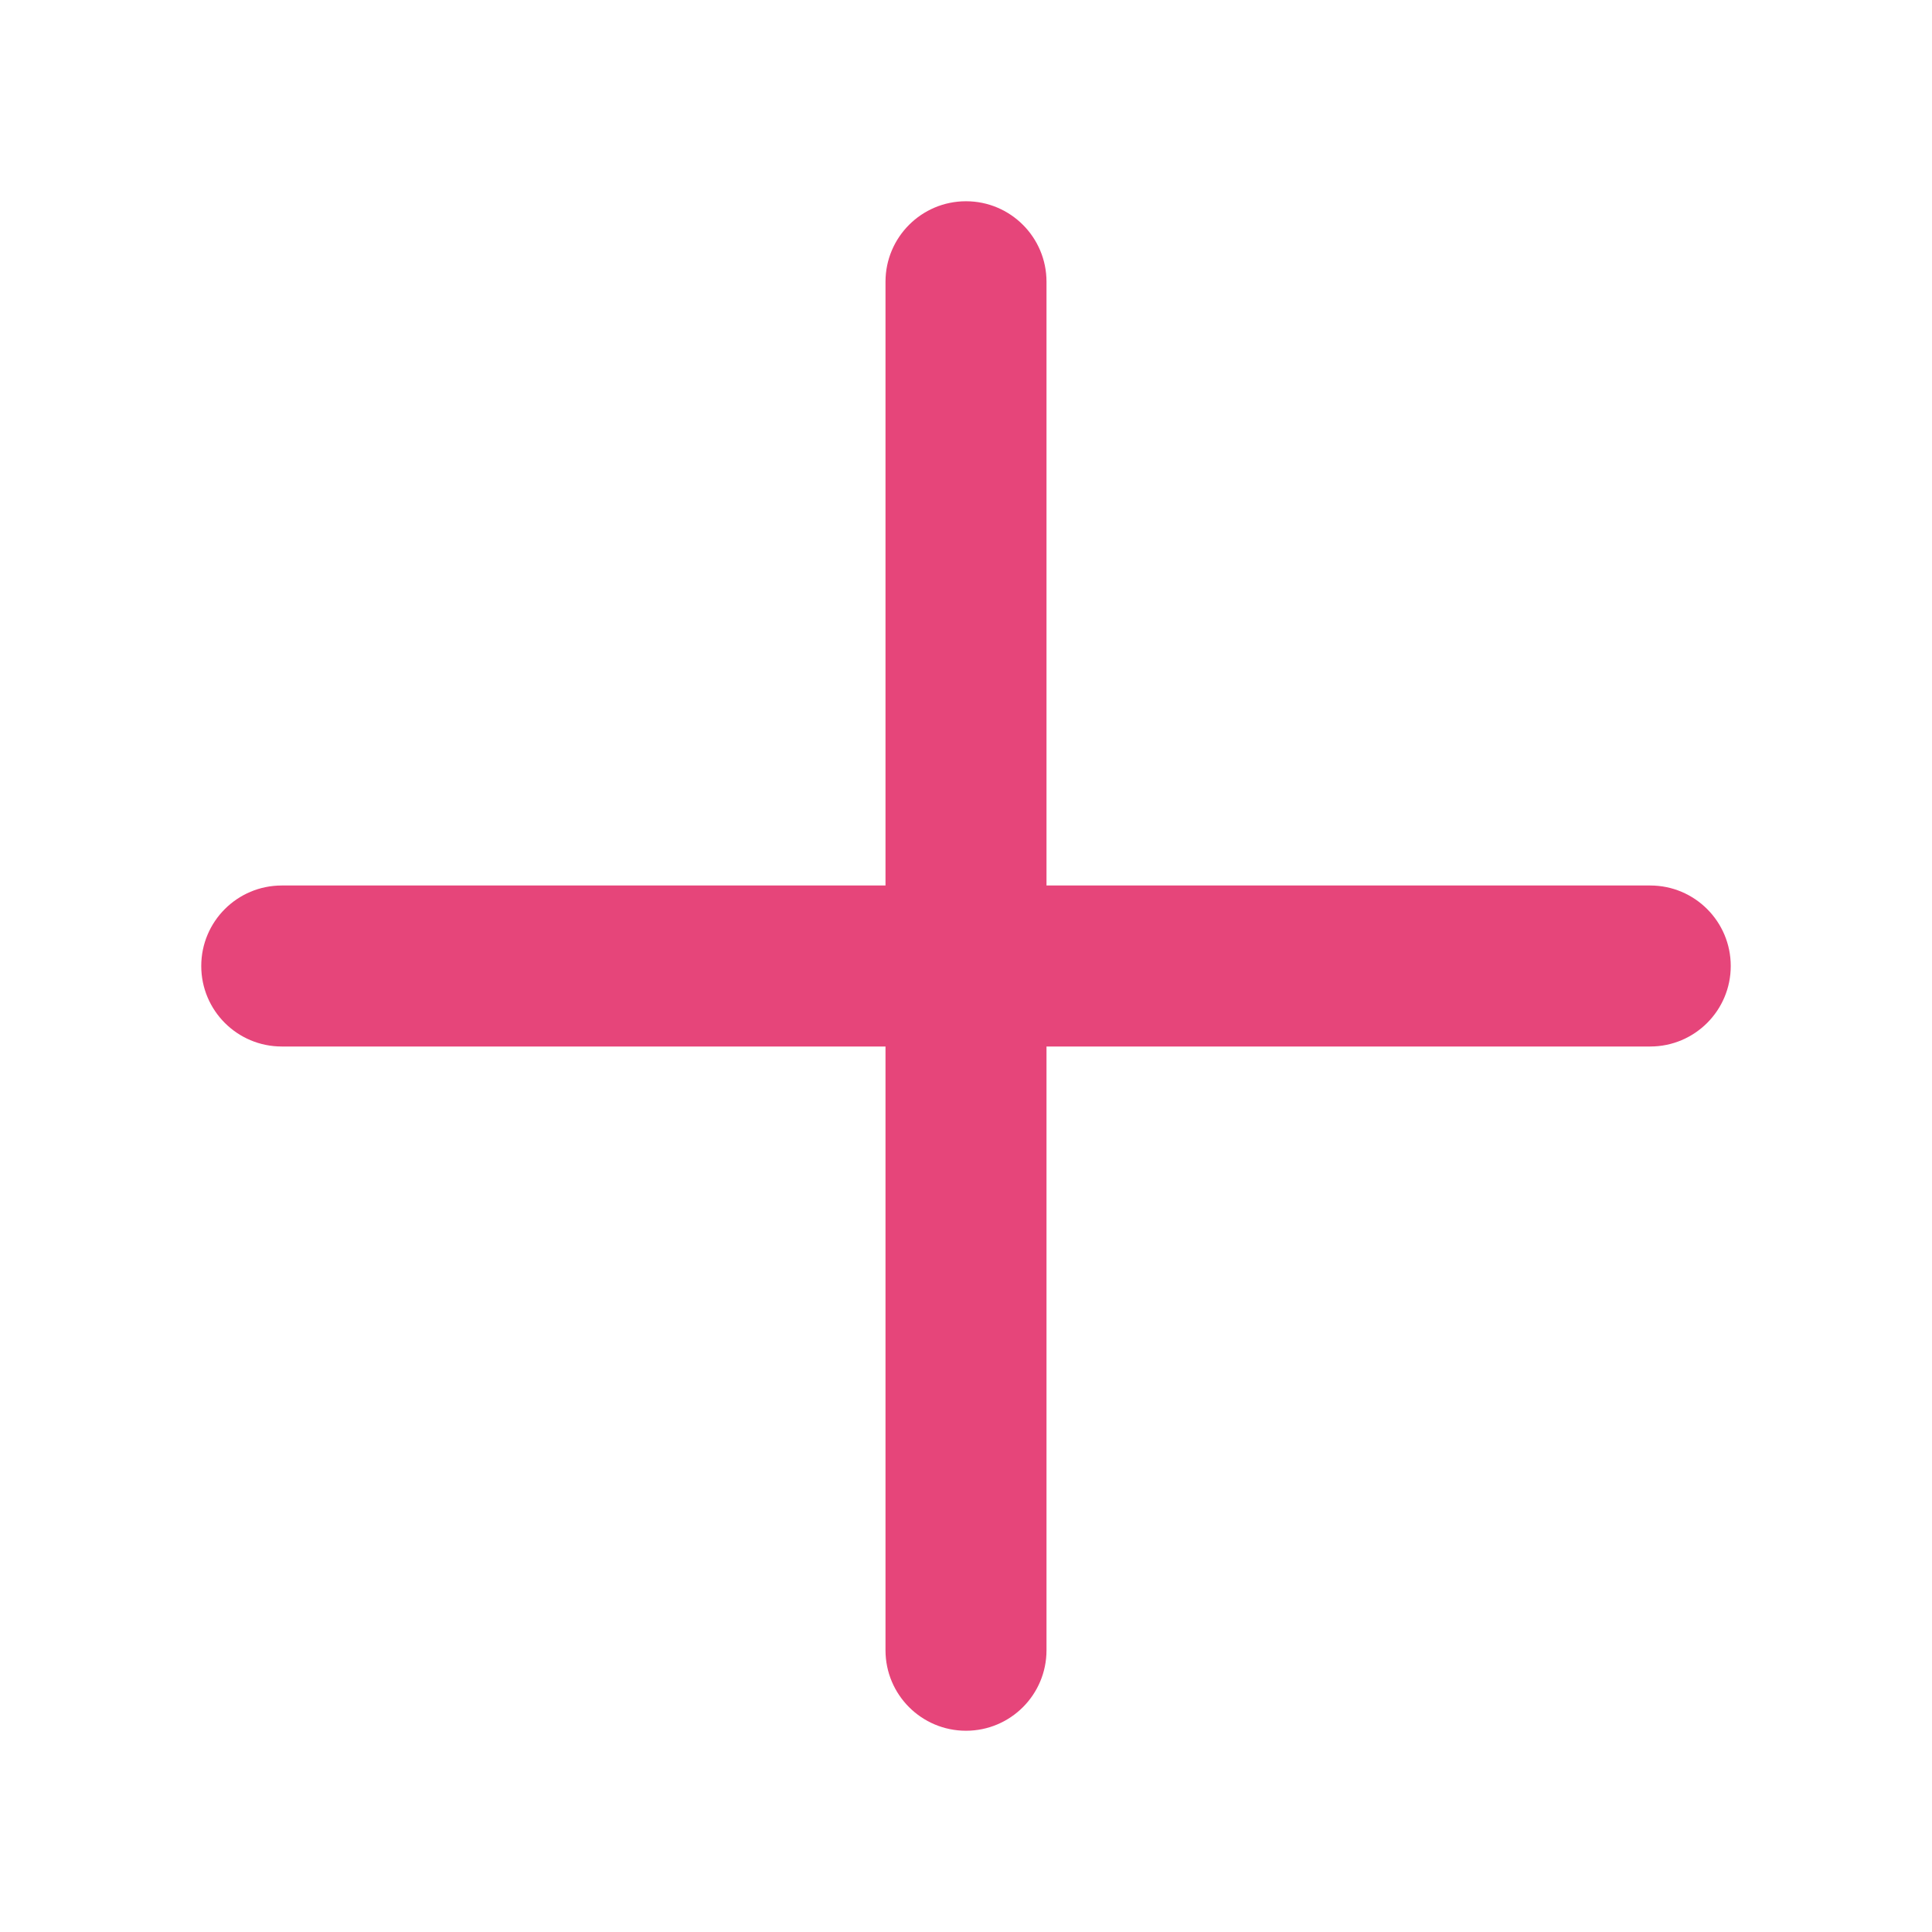
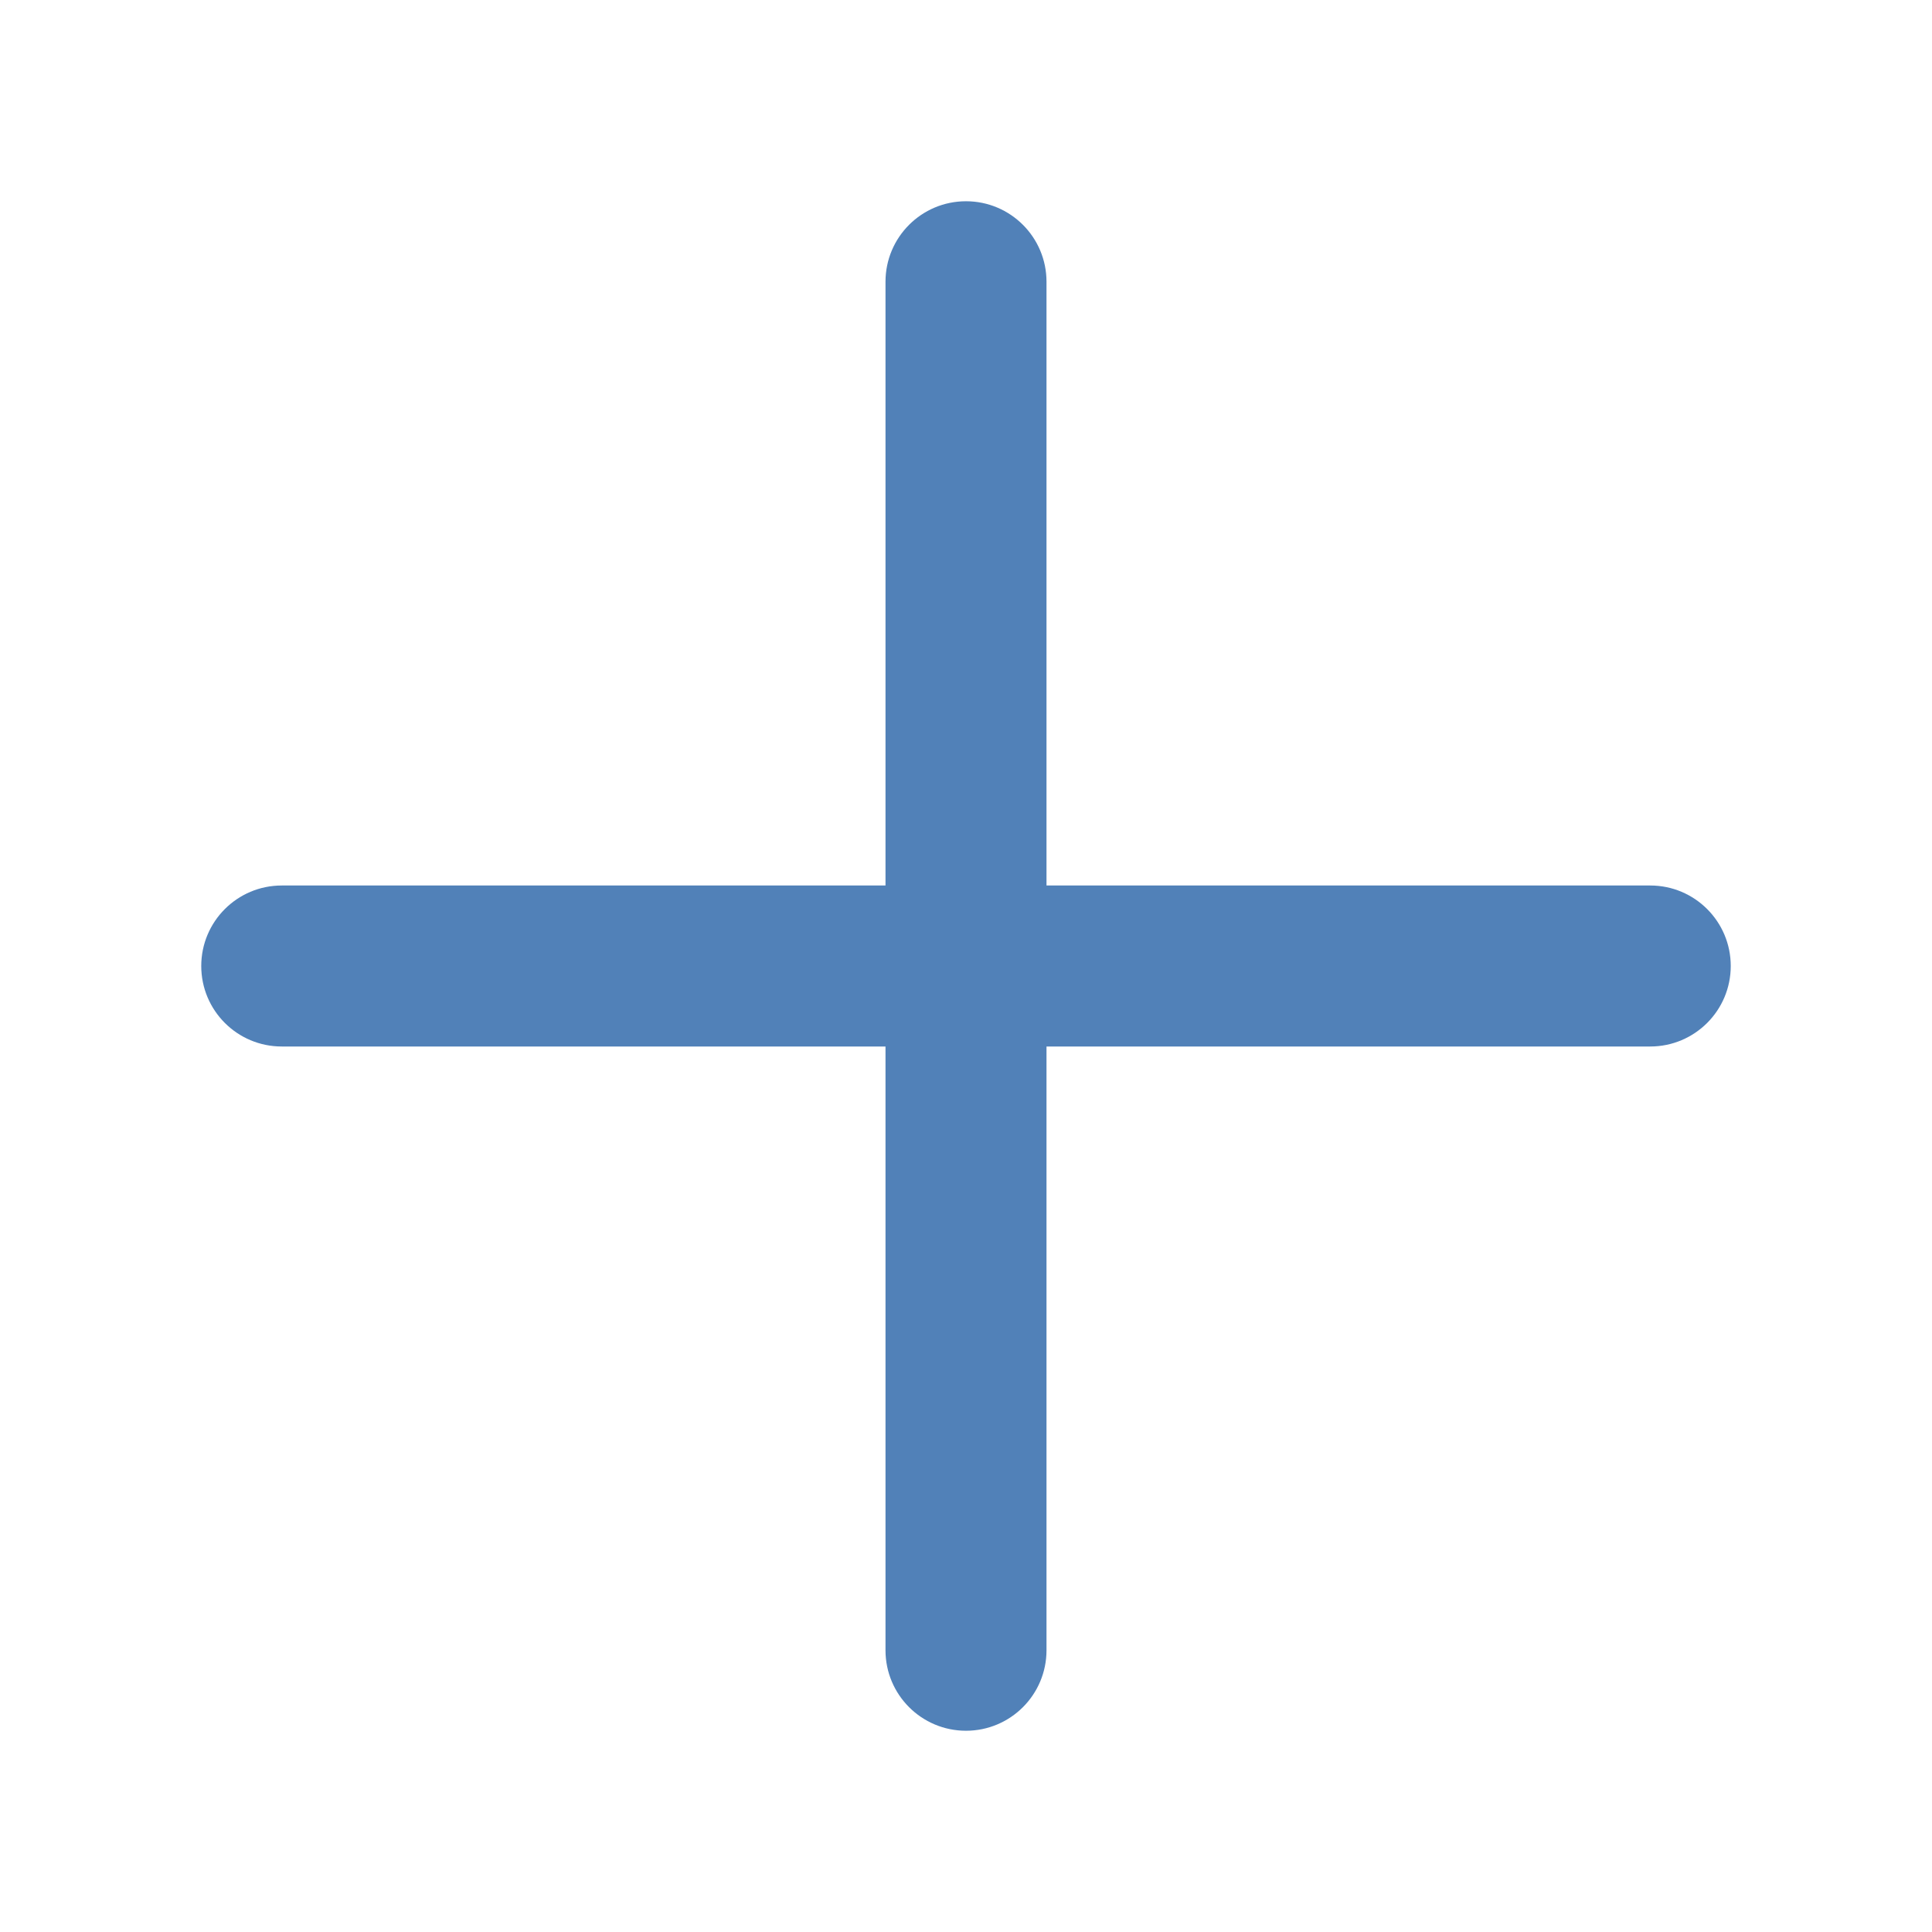
<svg xmlns="http://www.w3.org/2000/svg" width="24" height="24">
-   <path d="M13 11V3.5a1 1 0 1 0-2 0V11H3.5a1 1 0 1 0 0 2H11v7.5a1 1 0 1 0 2 0V13h7.5a1 1 0 1 0 0-2H13z" fill="#e6457a" fill-rule="nonzero" />
+   <path d="M13 11V3.5a1 1 0 1 0-2 0V11H3.5a1 1 0 1 0 0 2H11v7.5a1 1 0 1 0 2 0V13h7.5a1 1 0 1 0 0-2H13z" fill="#5181b8" fill-rule="nonzero" />
</svg>
